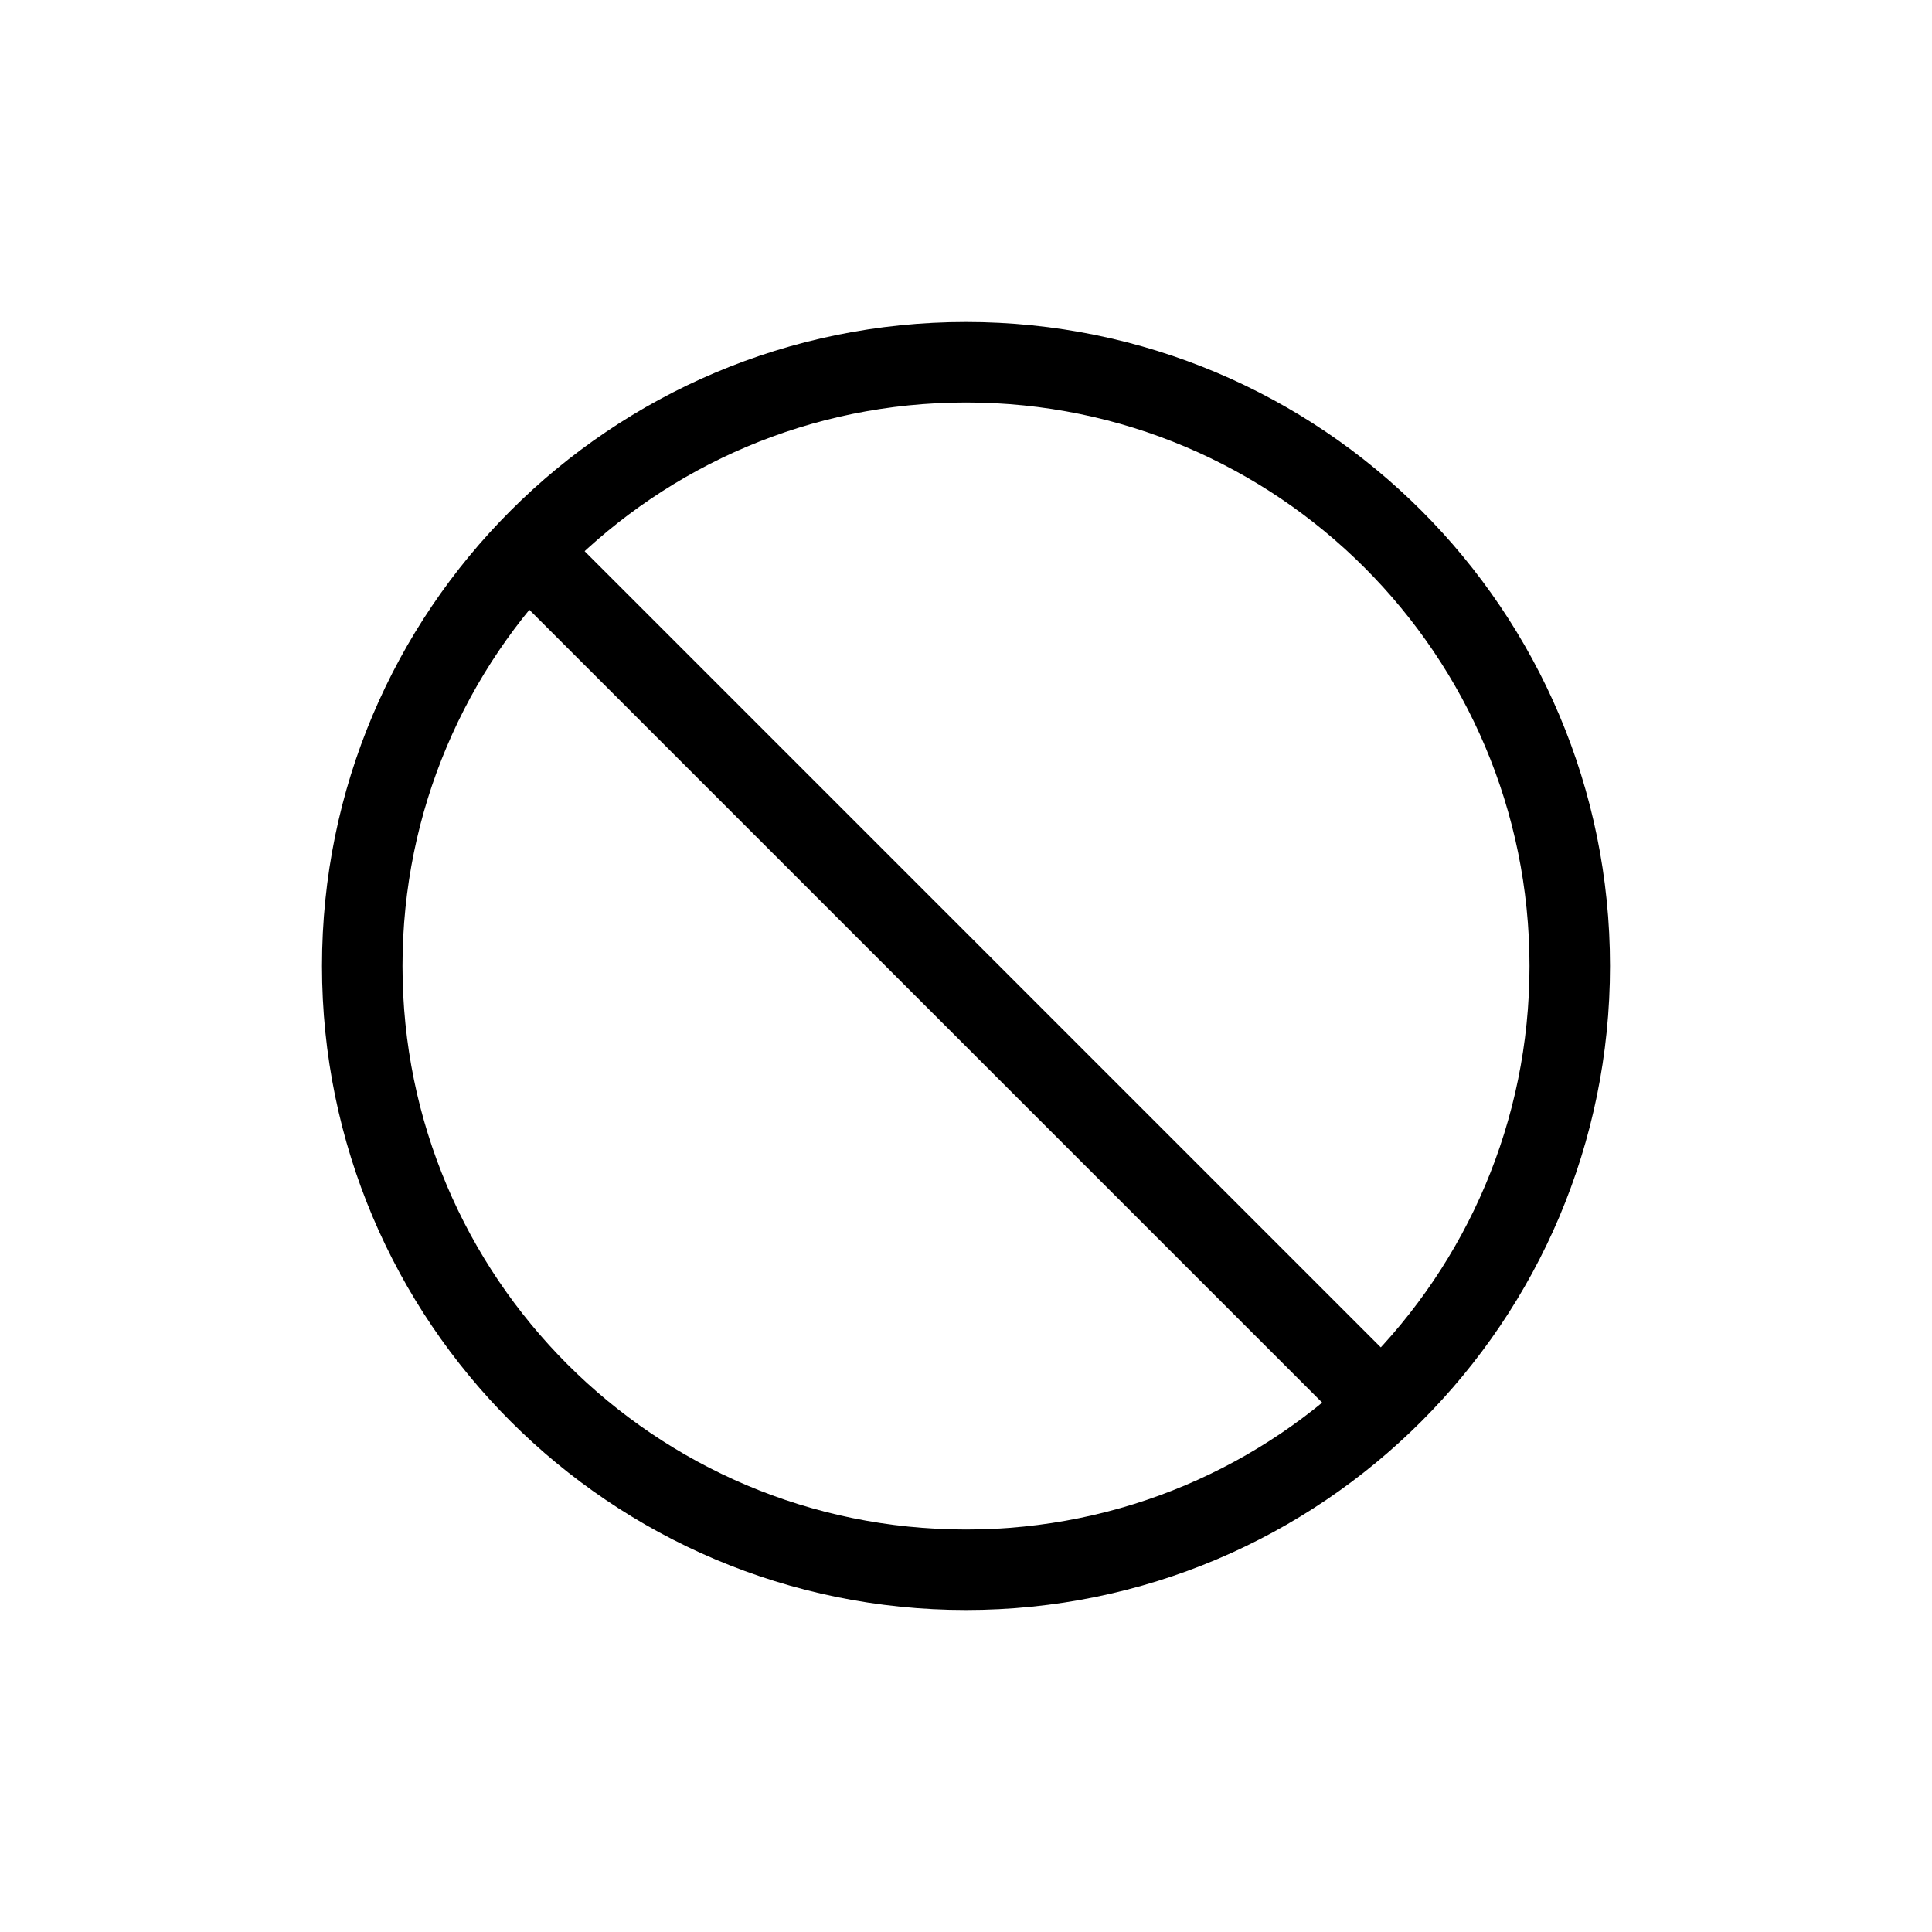
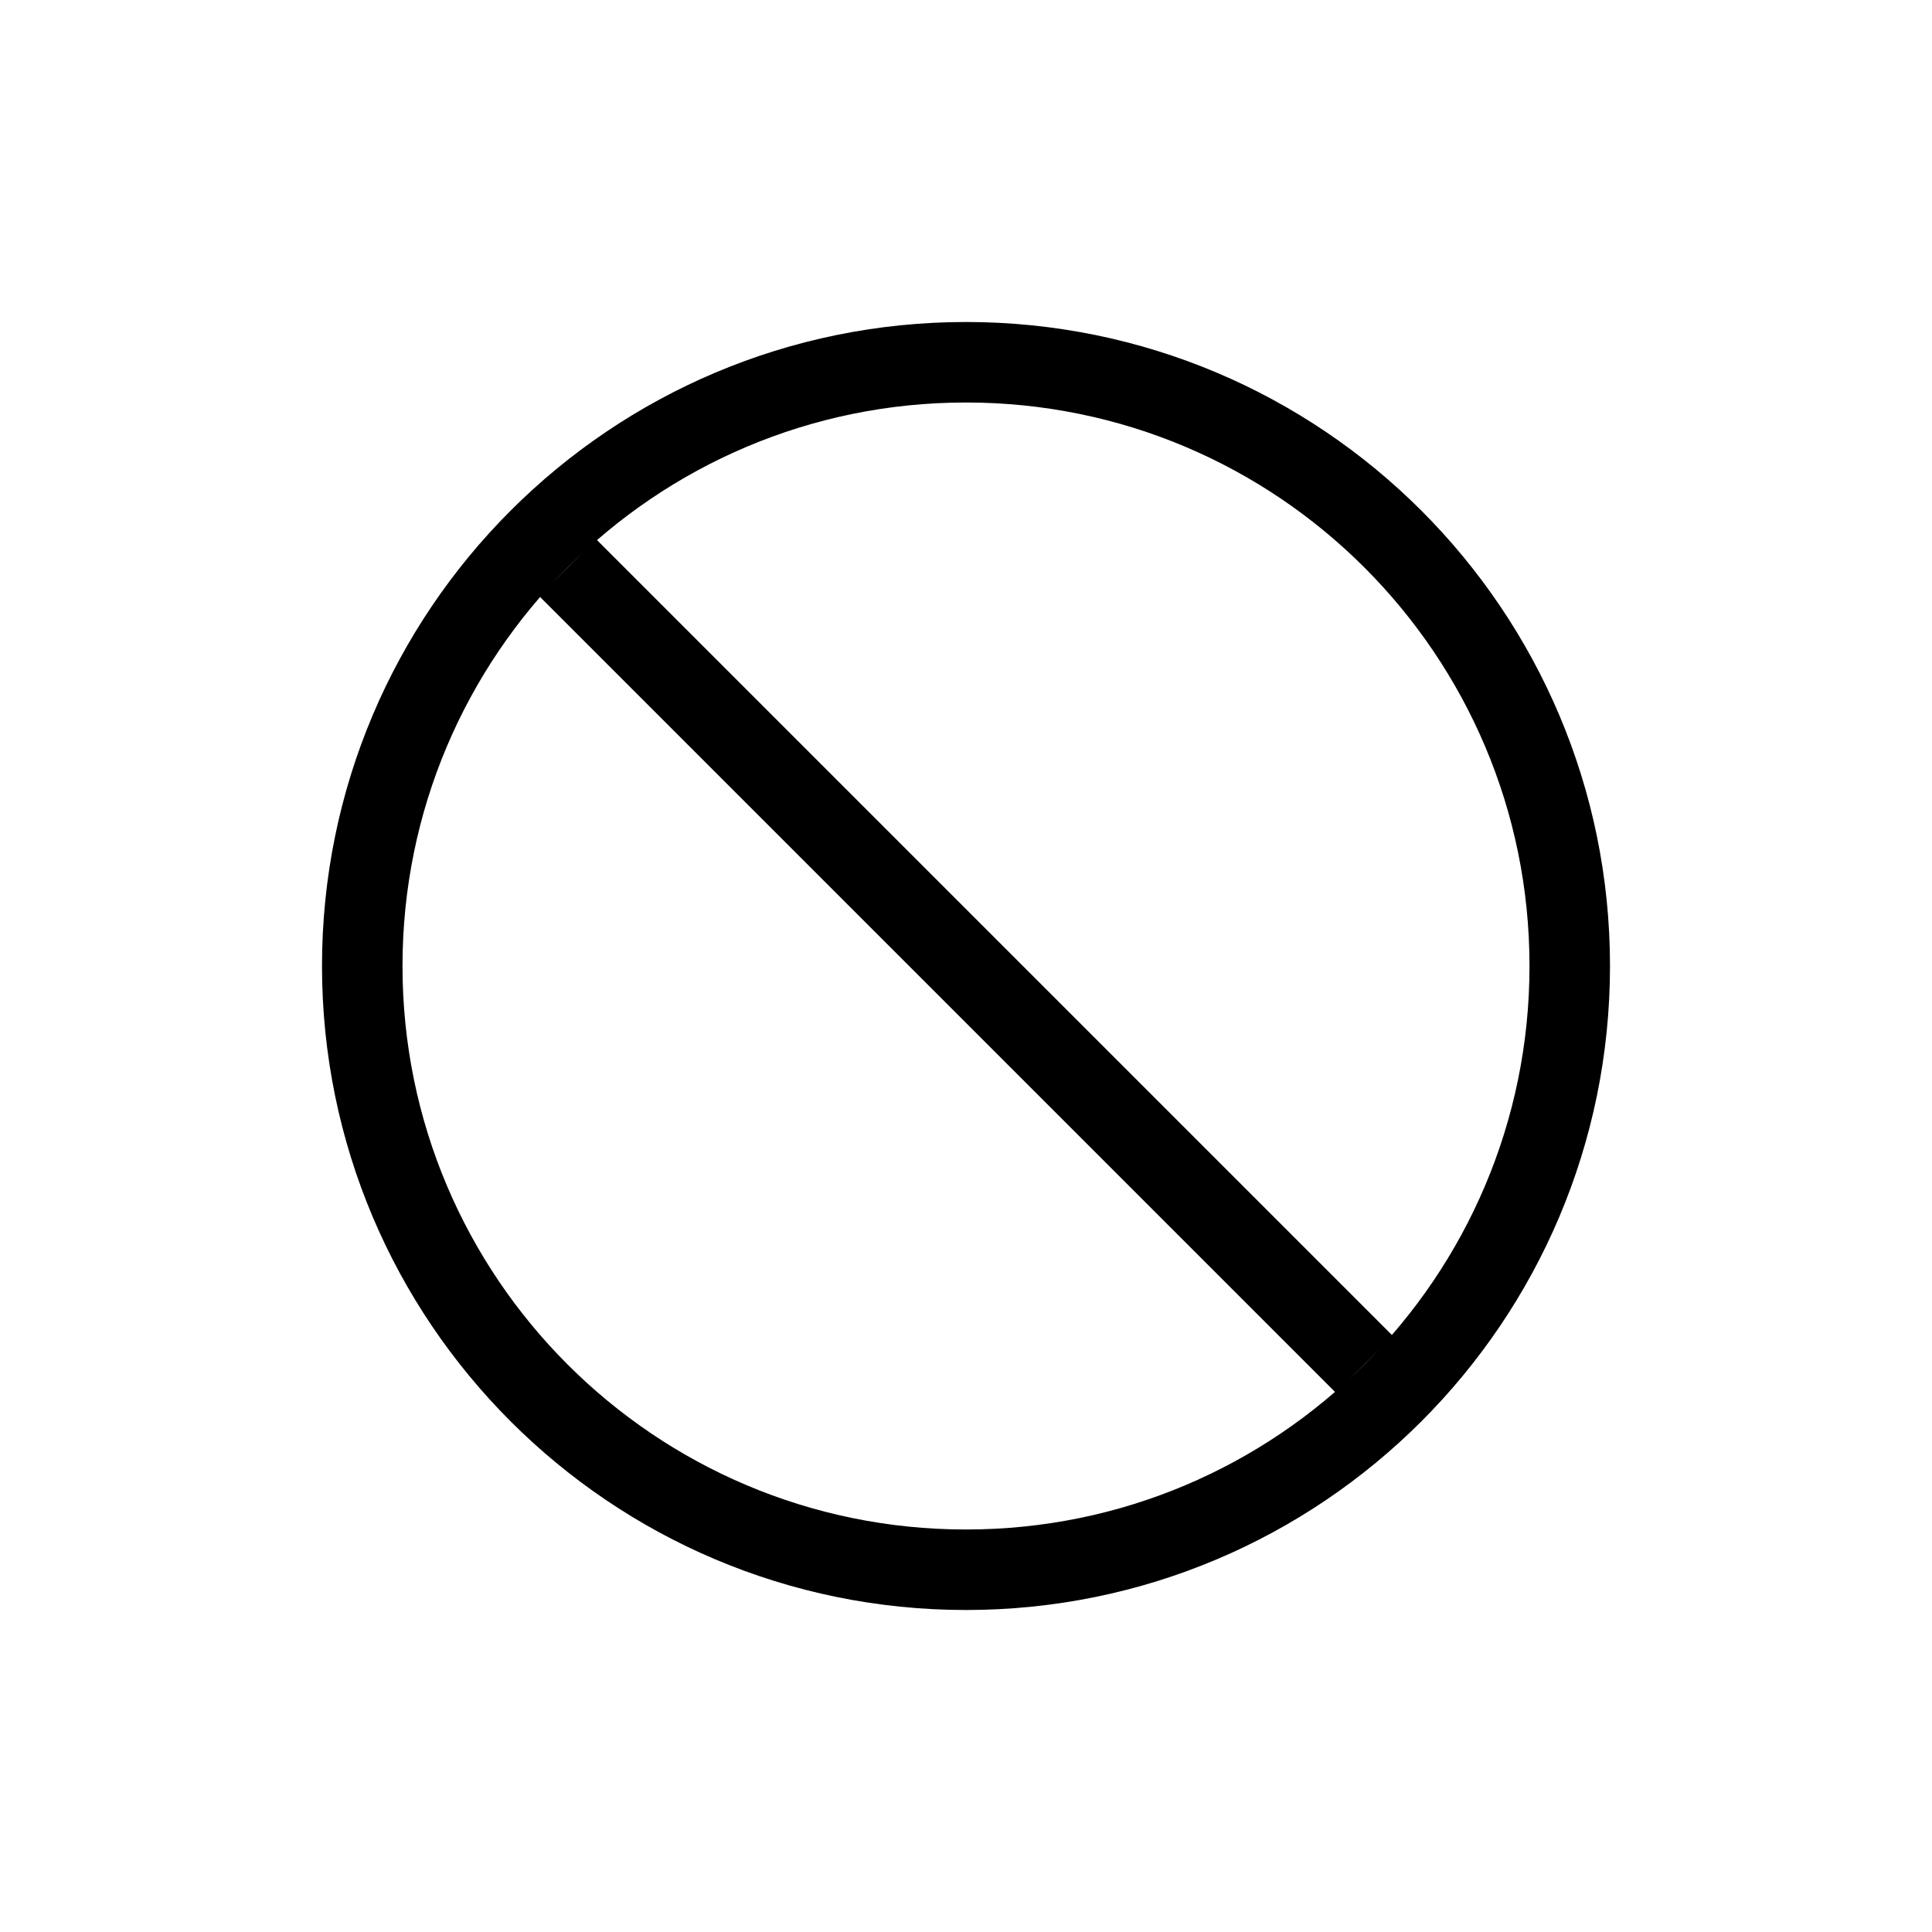
<svg xmlns="http://www.w3.org/2000/svg" width="24" height="24" viewBox="0 0 24 24" fill="none">
  <circle cx="12" cy="12" r="7.5" stroke="black" />
-   <line x1="6.354" y1="6.646" x2="17.354" y2="17.646" stroke="black" />
+   <path d="M7.05 7.05L16.95 16.95" stroke="black" />
</svg>
